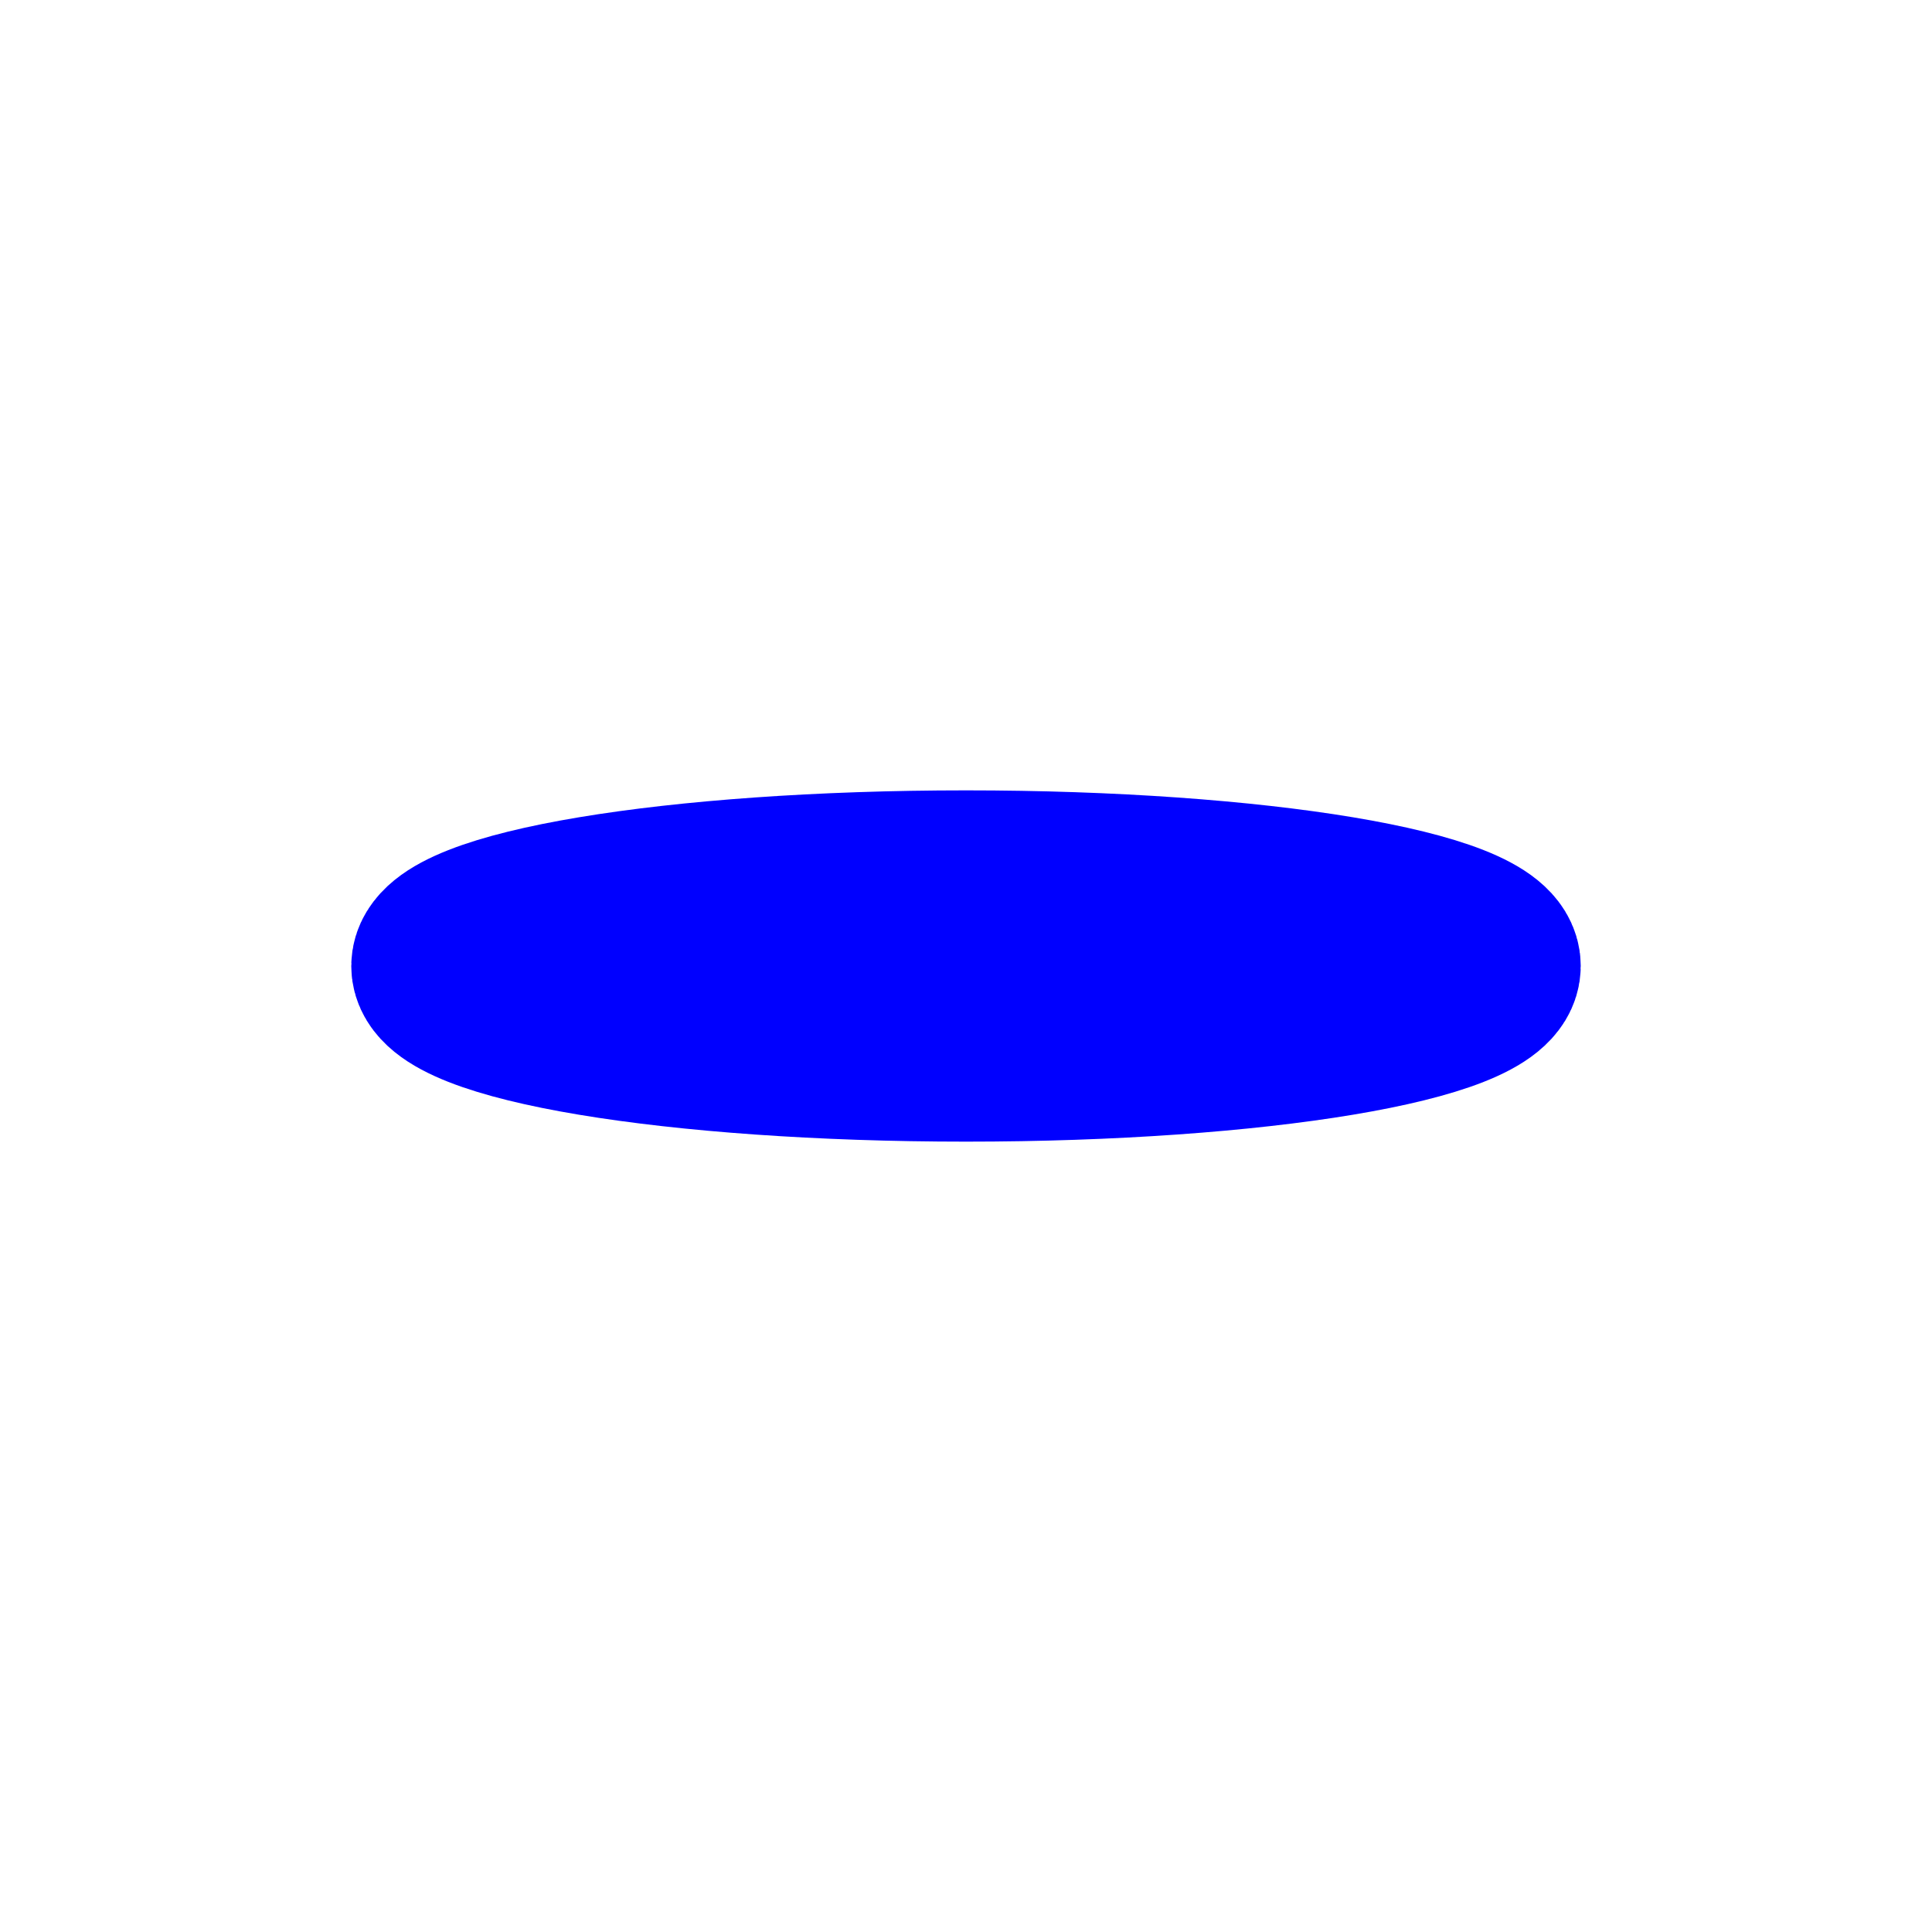
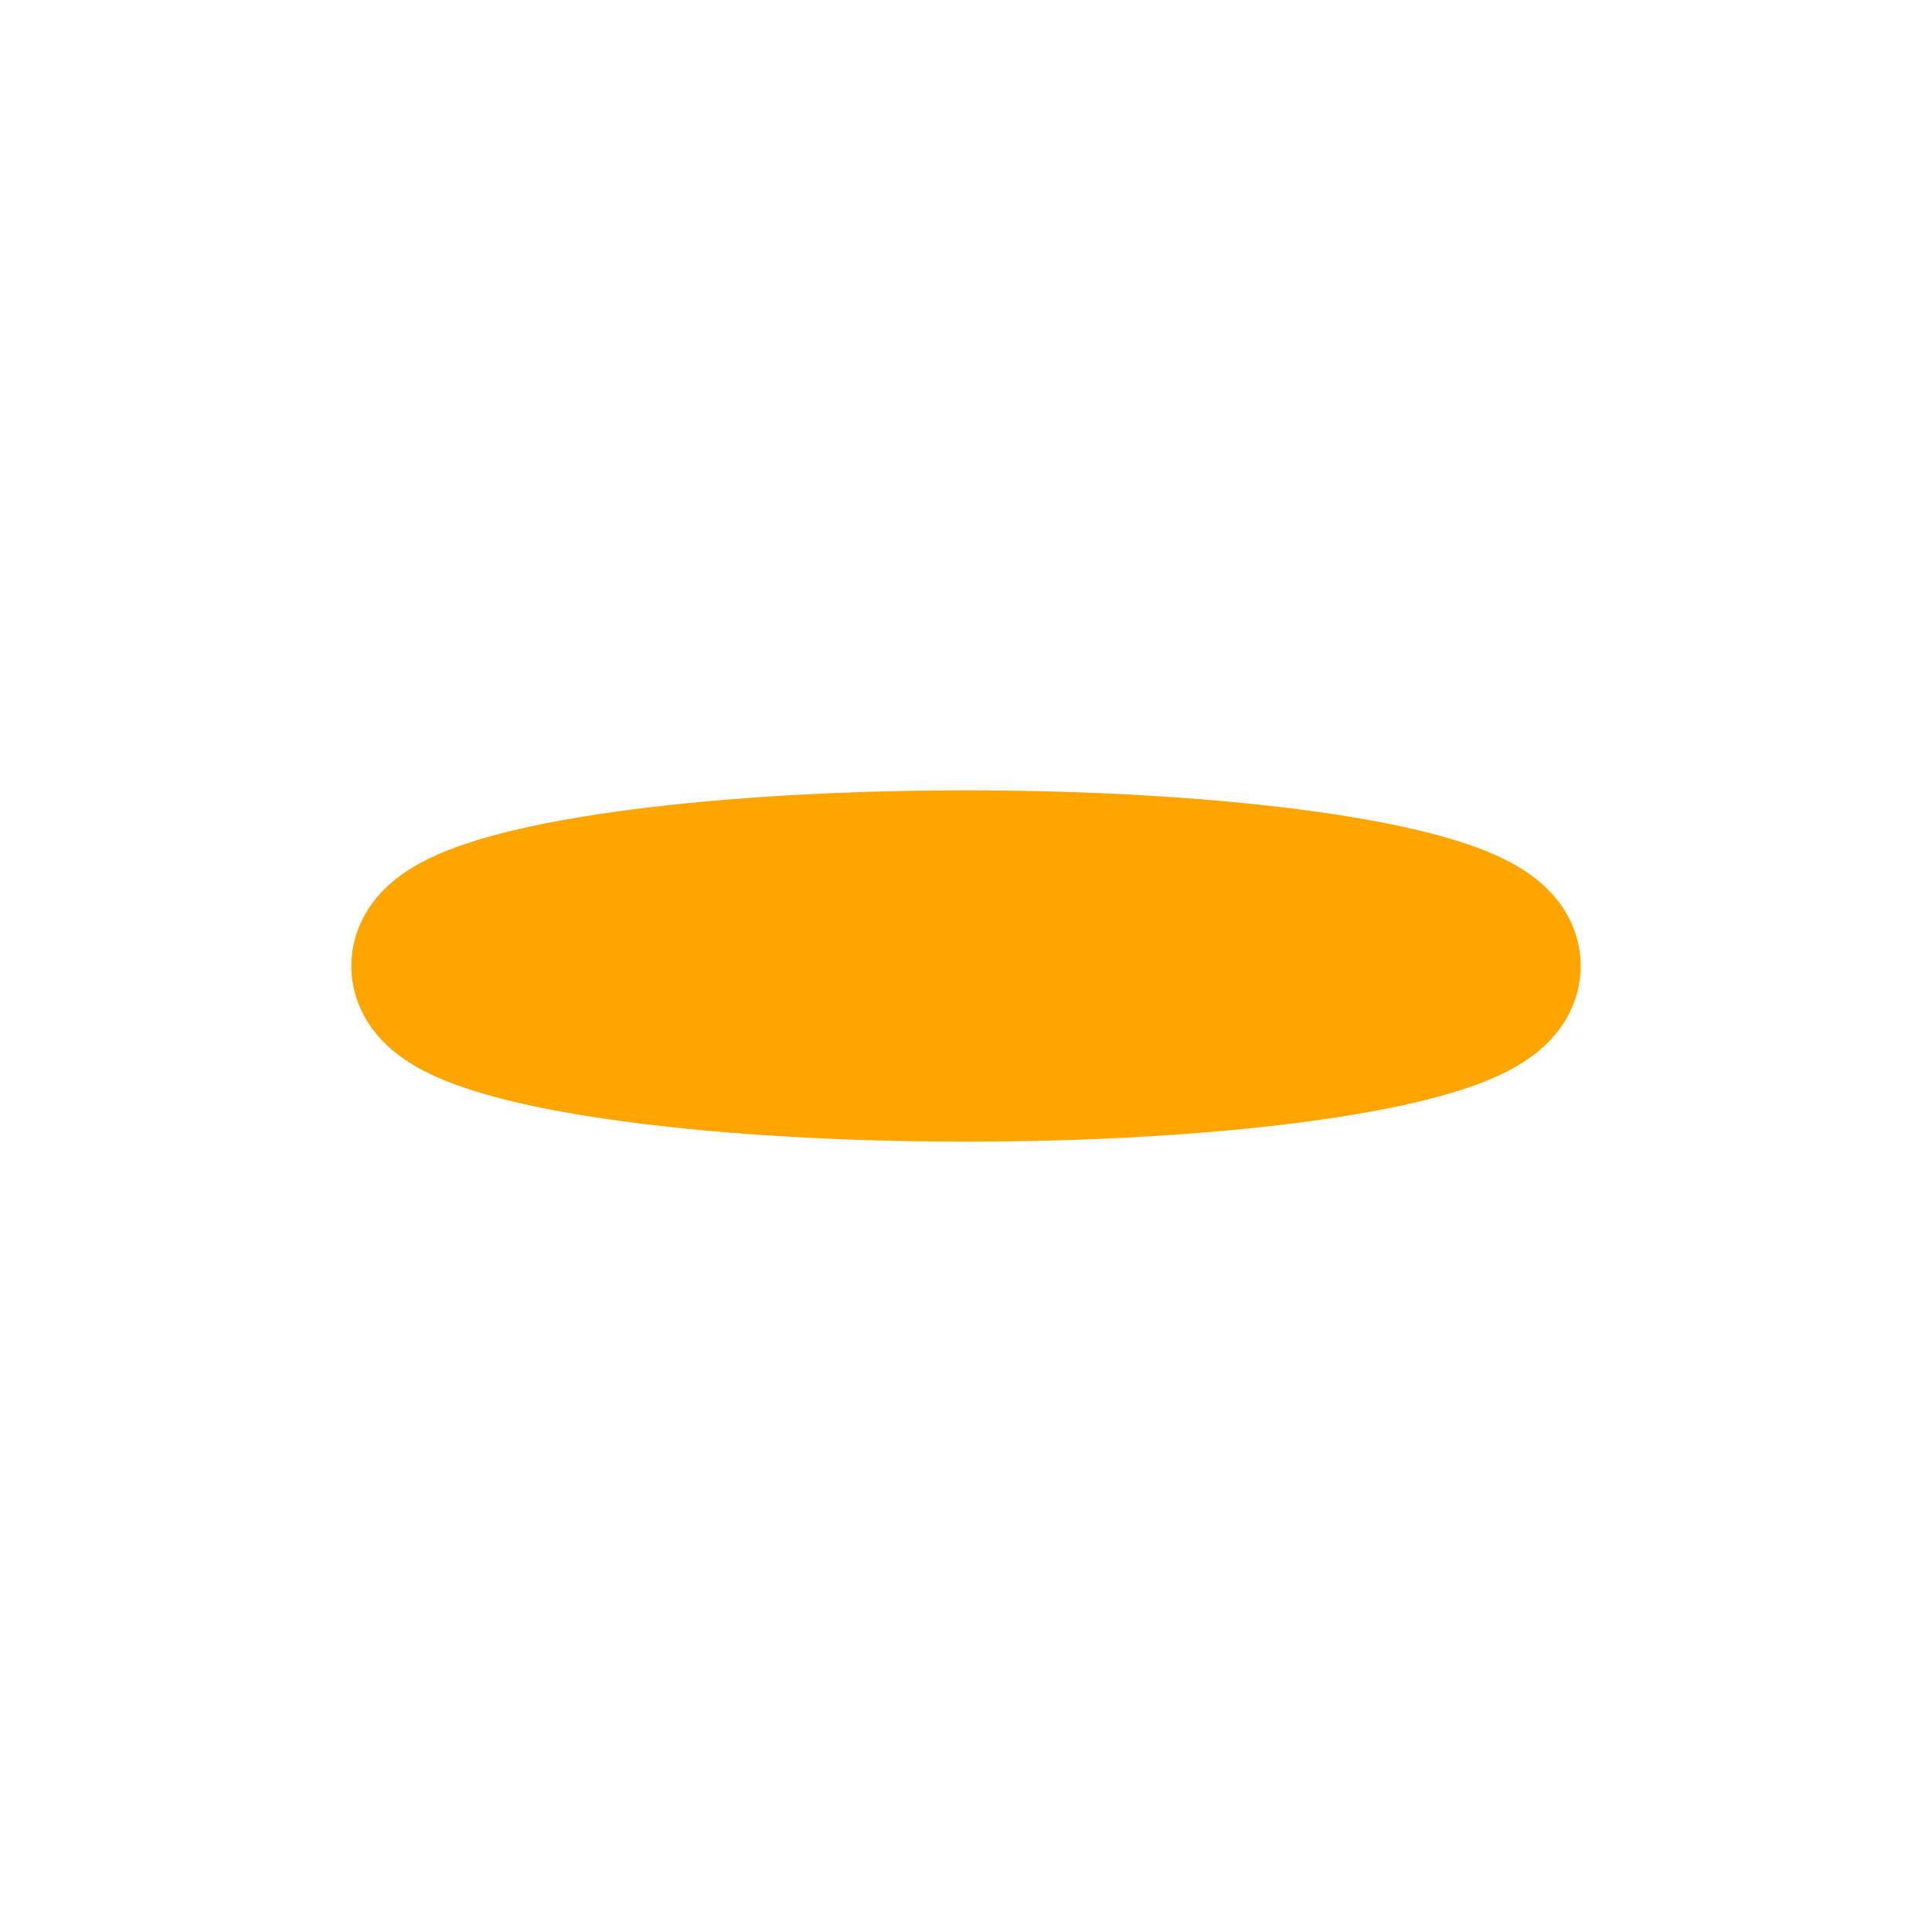
<svg xmlns="http://www.w3.org/2000/svg" id="app-game-body-board-regular-2d-ttt" viewBox="0 0 22 22">
-   <ellipse id="o-token" cx="11" cy="11" rx="6" ry="1" fill="none" stroke="blue" stroke-width="2" />
+   <ellipse id="o-token" cx="11" cy="11" rx="6" ry="1" fill="none" stroke="orange" stroke-width="2" />
</svg>
